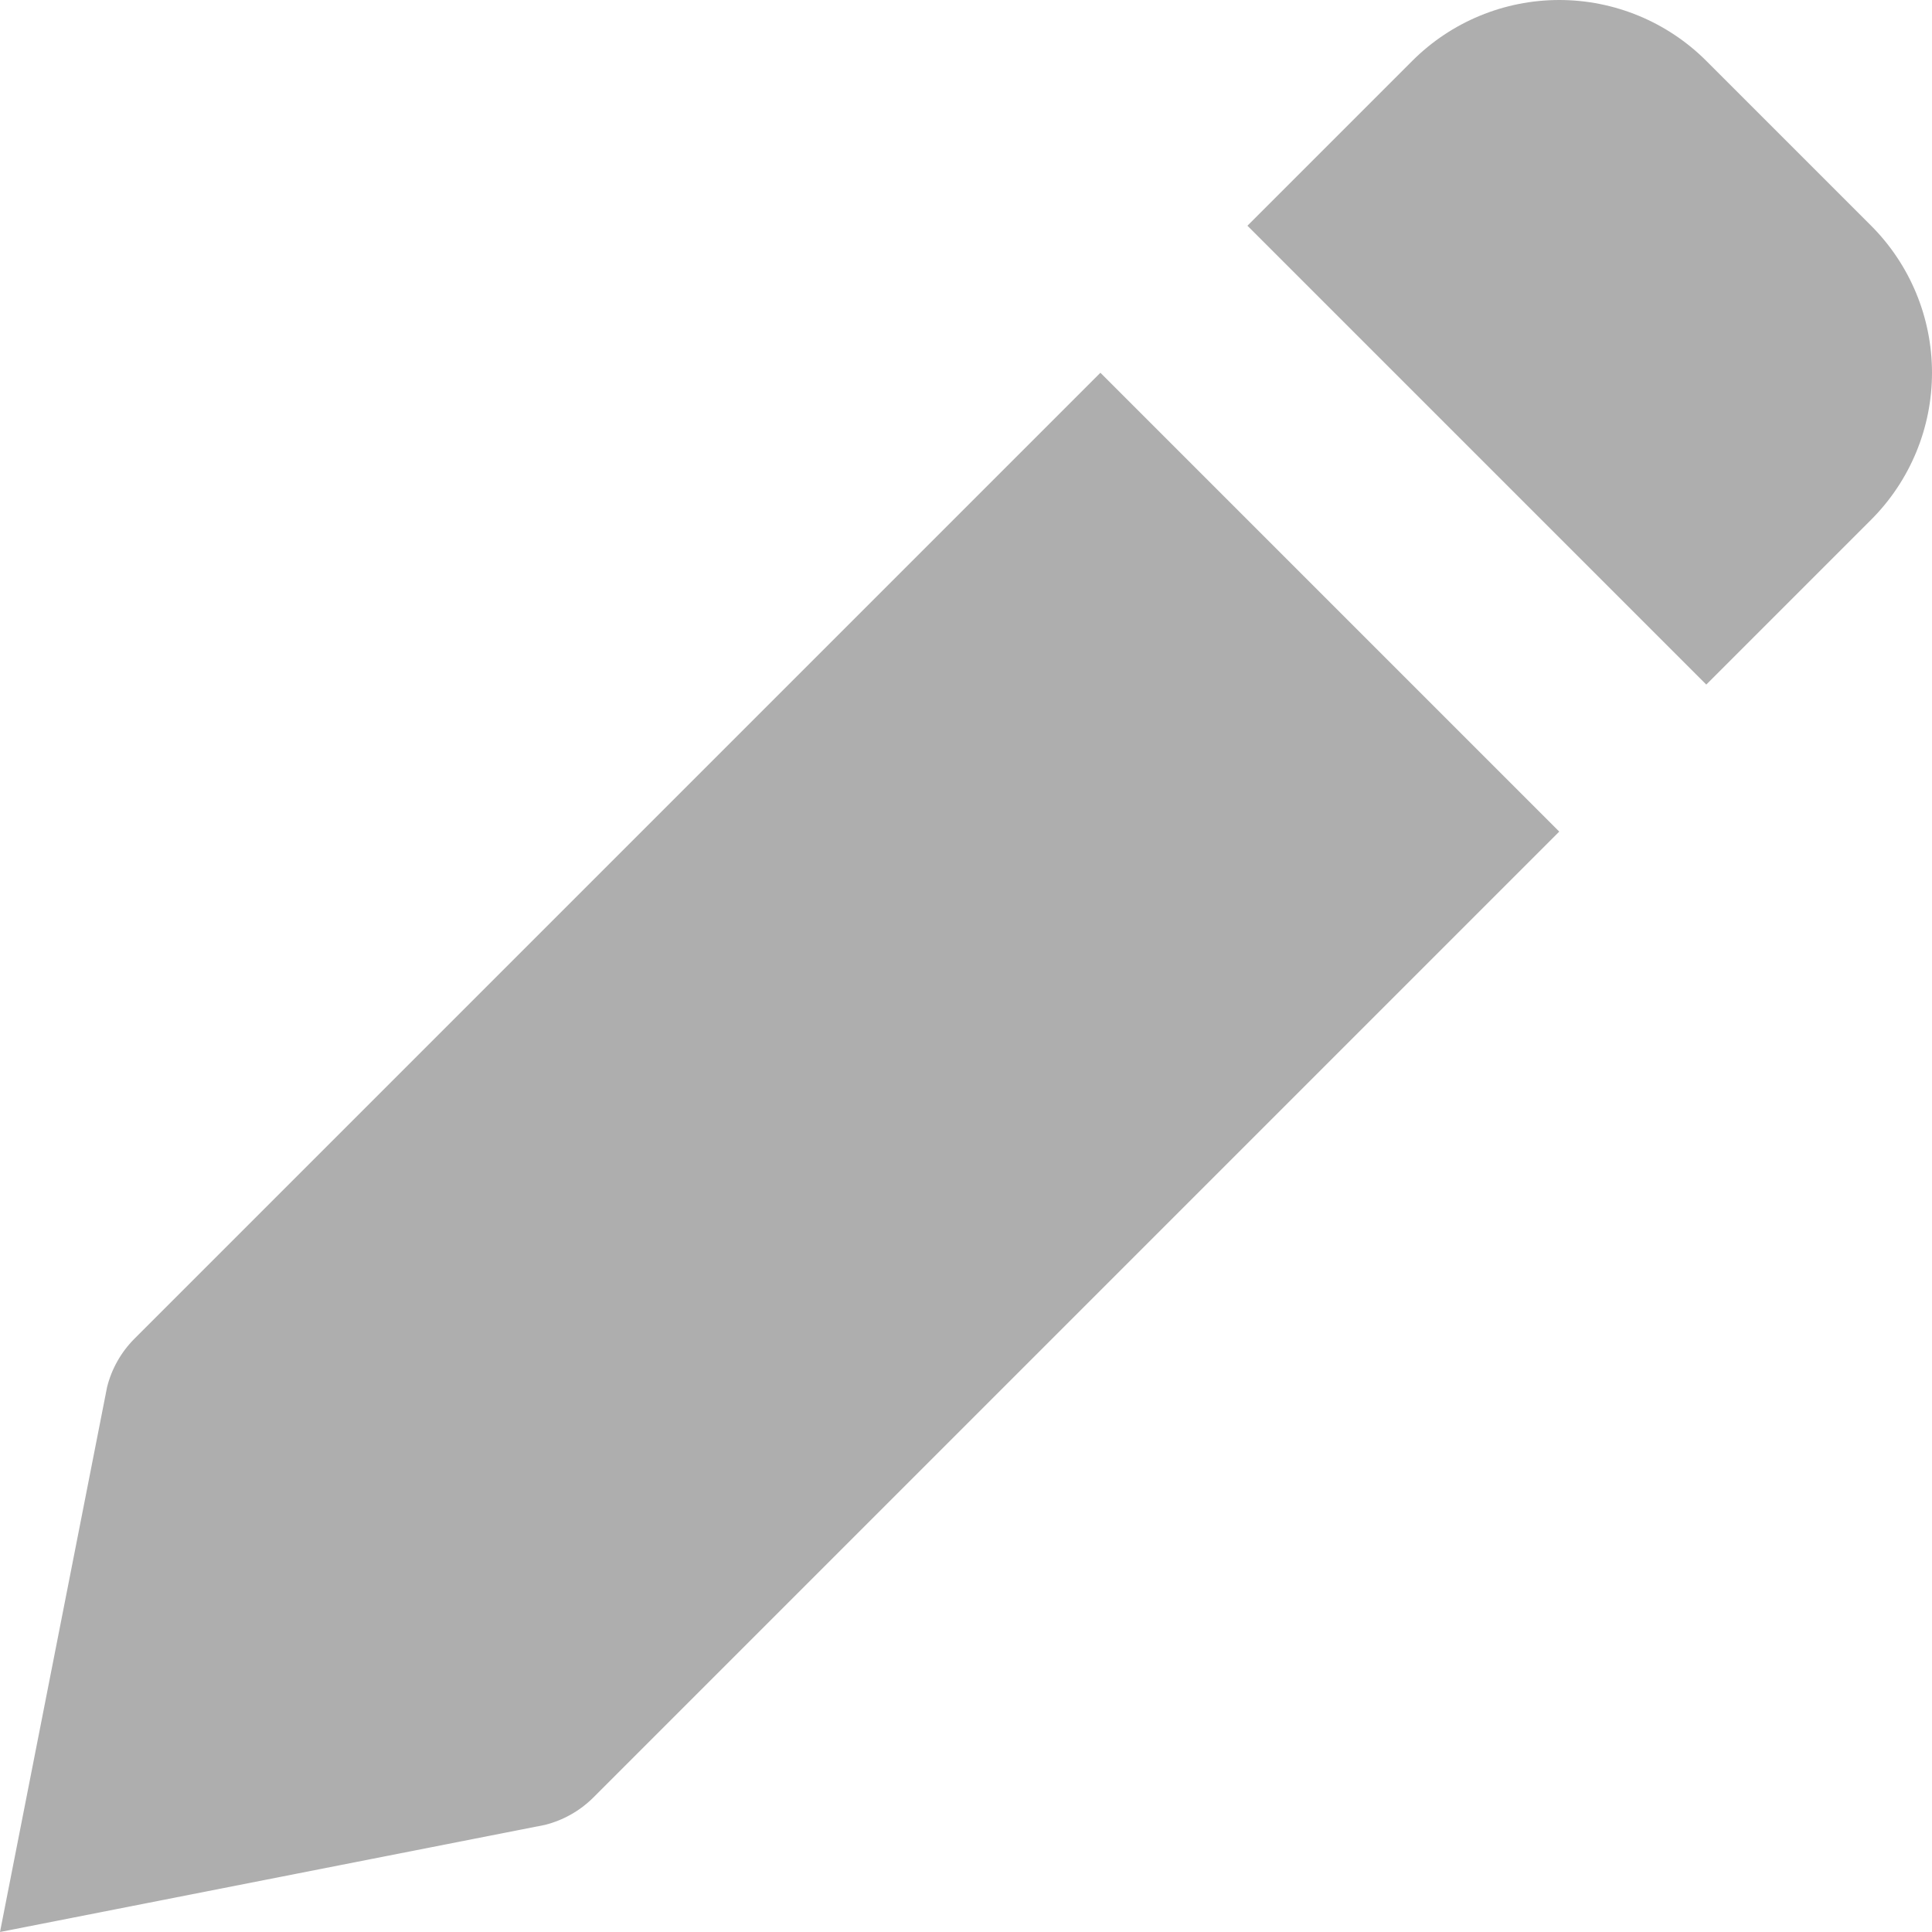
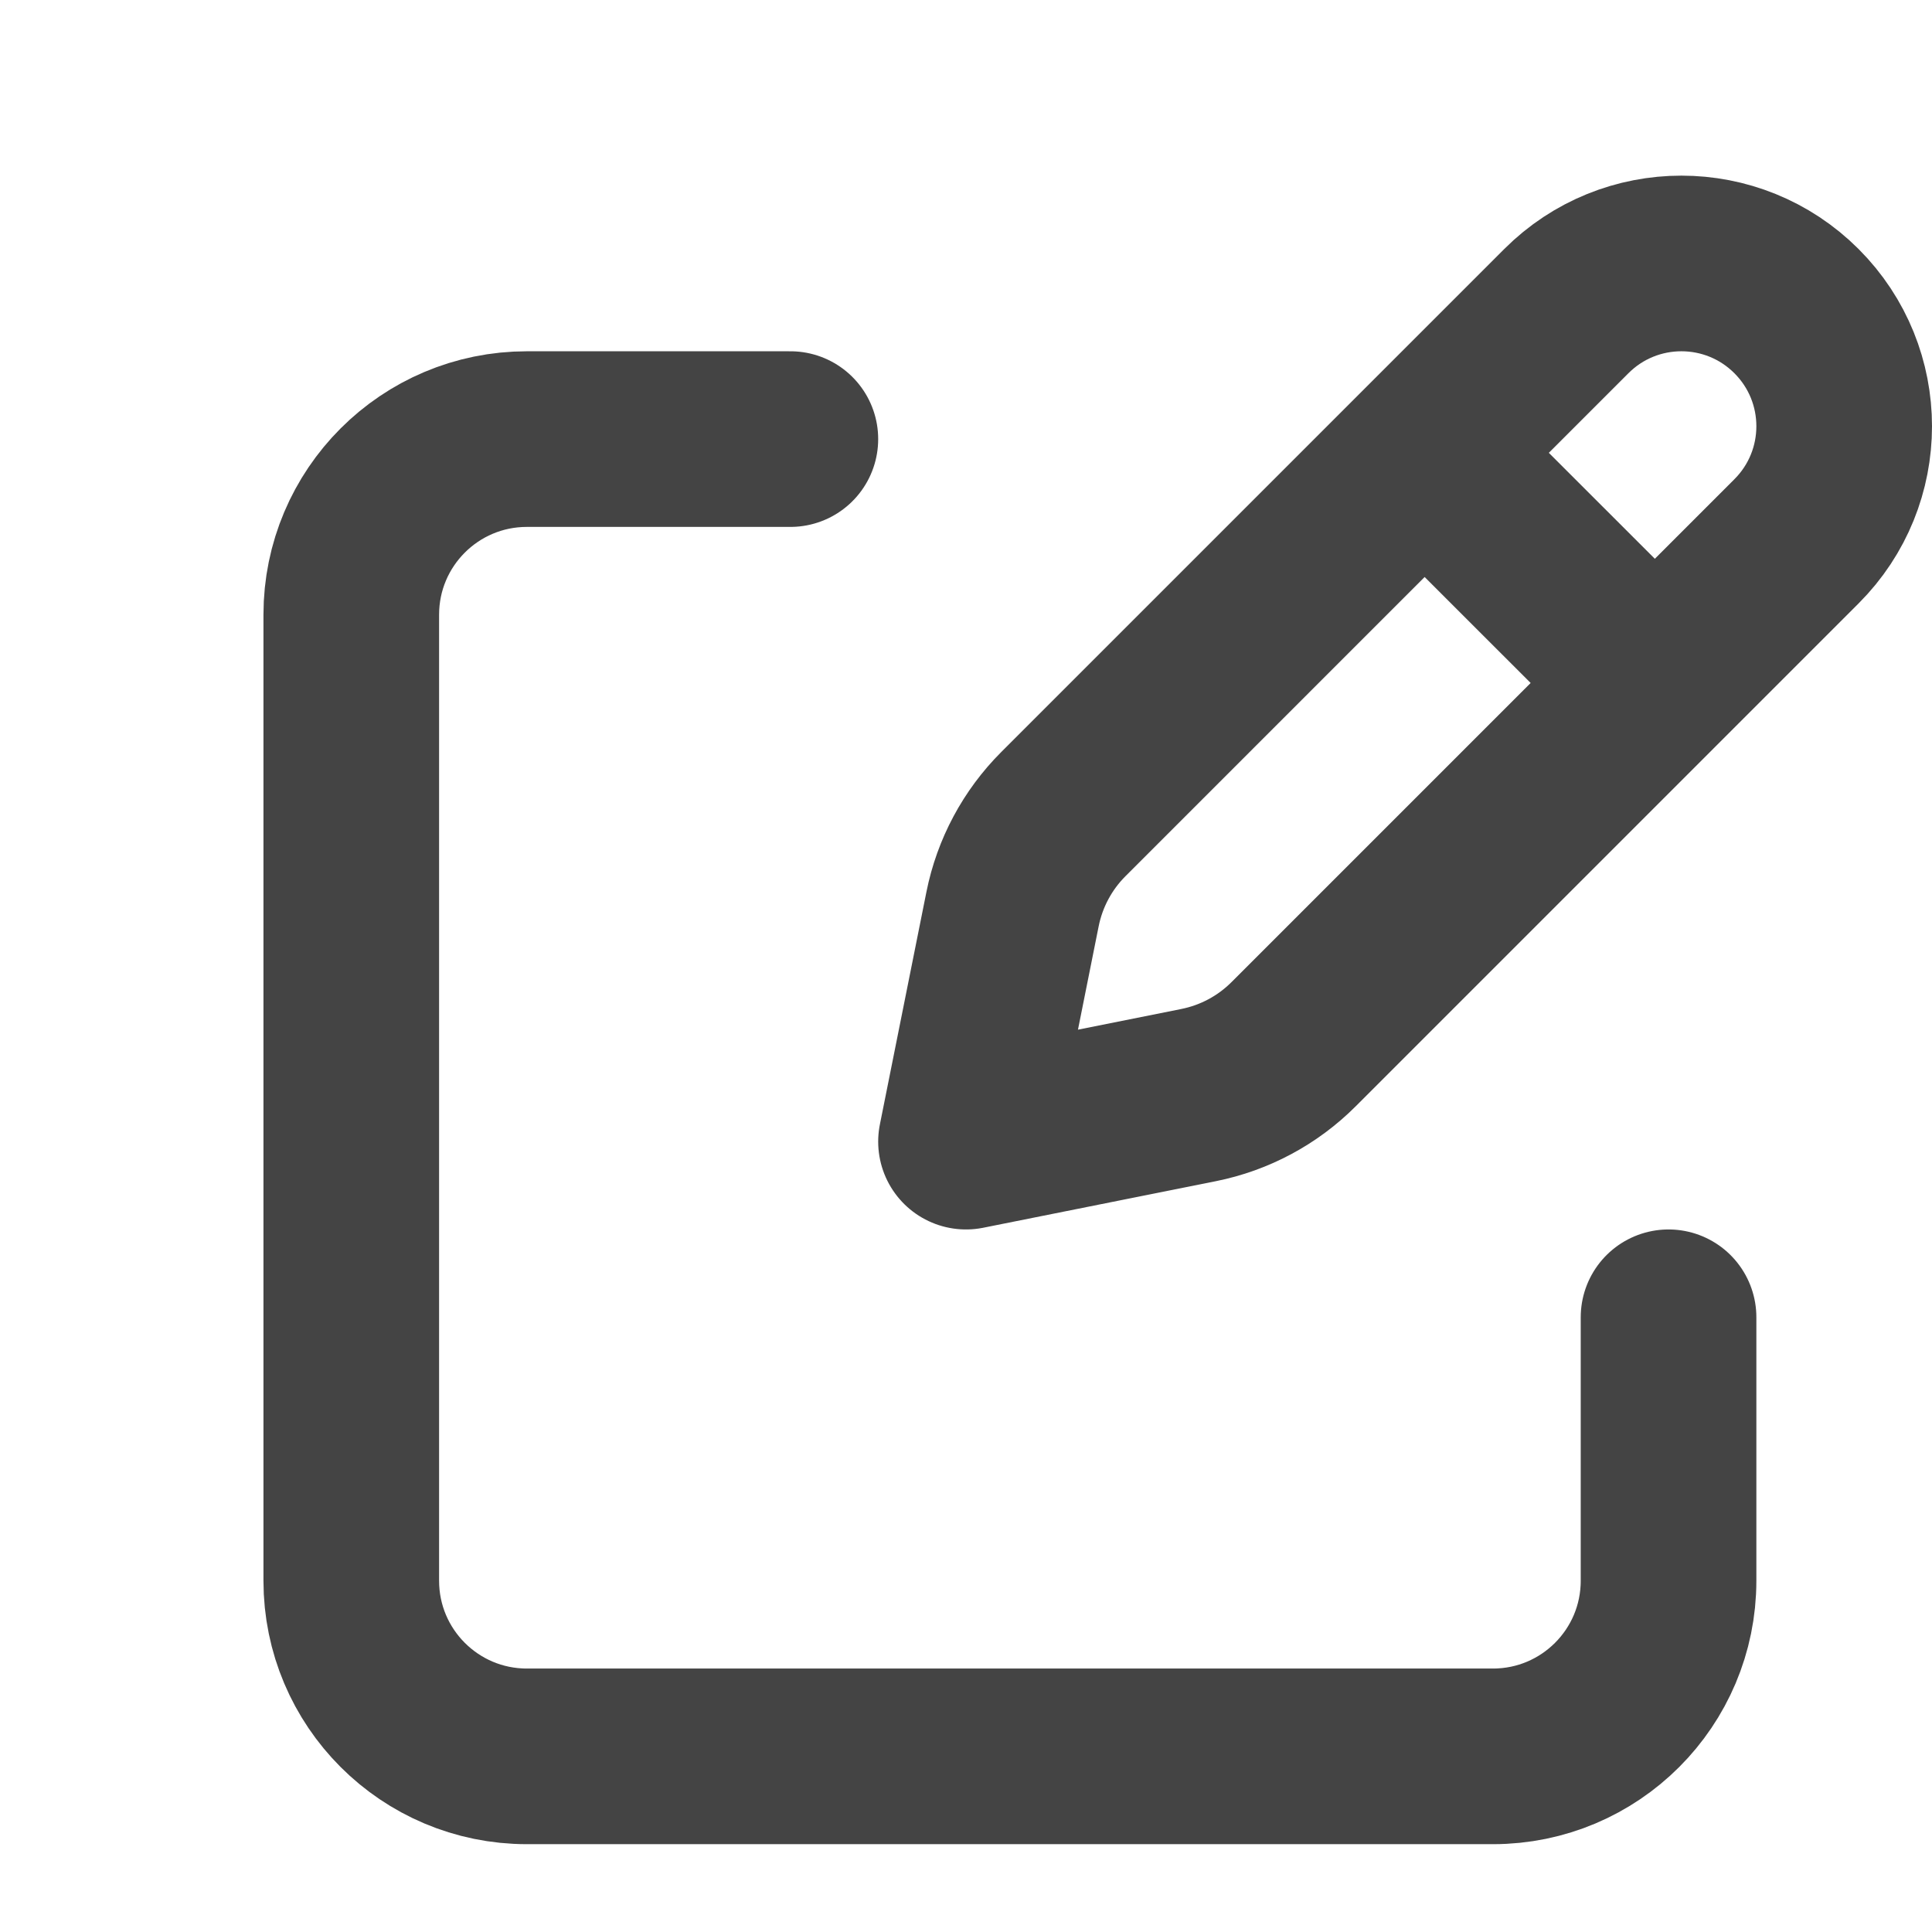
- <svg xmlns="http://www.w3.org/2000/svg" width="30" height="30" viewBox="0 0 30 30" fill="none">
-   <path d="M9.212 27.913L24.212 12.913L17.087 5.788L2.087 20.788C1.881 20.995 1.734 21.254 1.663 21.537L0 30L8.461 28.337C8.745 28.266 9.005 28.119 9.212 27.913ZM29.055 8.07C29.66 7.465 30 6.644 30 5.788C30 4.932 29.66 4.111 29.055 3.505L26.495 0.945C25.889 0.34 25.068 0 24.212 0C23.356 0 22.535 0.34 21.93 0.945L19.37 3.505L26.495 10.63L29.055 8.07Z" fill="#AEAEAE" />
+ <svg xmlns="http://www.w3.org/2000/svg" width="30" height="30" viewBox="0 0 22 22" fill="none">
+   <path d="M16.474 5.408L18.592 7.525M17.836 3.543L12.109 9.27C11.813 9.566 11.612 9.942 11.53 10.352L11 13L13.648 12.47C14.058 12.388 14.434 12.187 14.73 11.891L20.457 6.164C21.181 5.44 21.181 4.267 20.457 3.543C19.733 2.819 18.56 2.819 17.836 3.543Z" stroke="#444" stroke-width="2" stroke-linecap="round" stroke-linejoin="round" />
+   <path d="M19 15V18C19 19.105 18.105 20 17 20H6C4.895 20 4 19.105 4 18V7C4 5.895 4.895 5 6 5H9" stroke="#444" stroke-width="2" stroke-linecap="round" stroke-linejoin="round" />
</svg>
